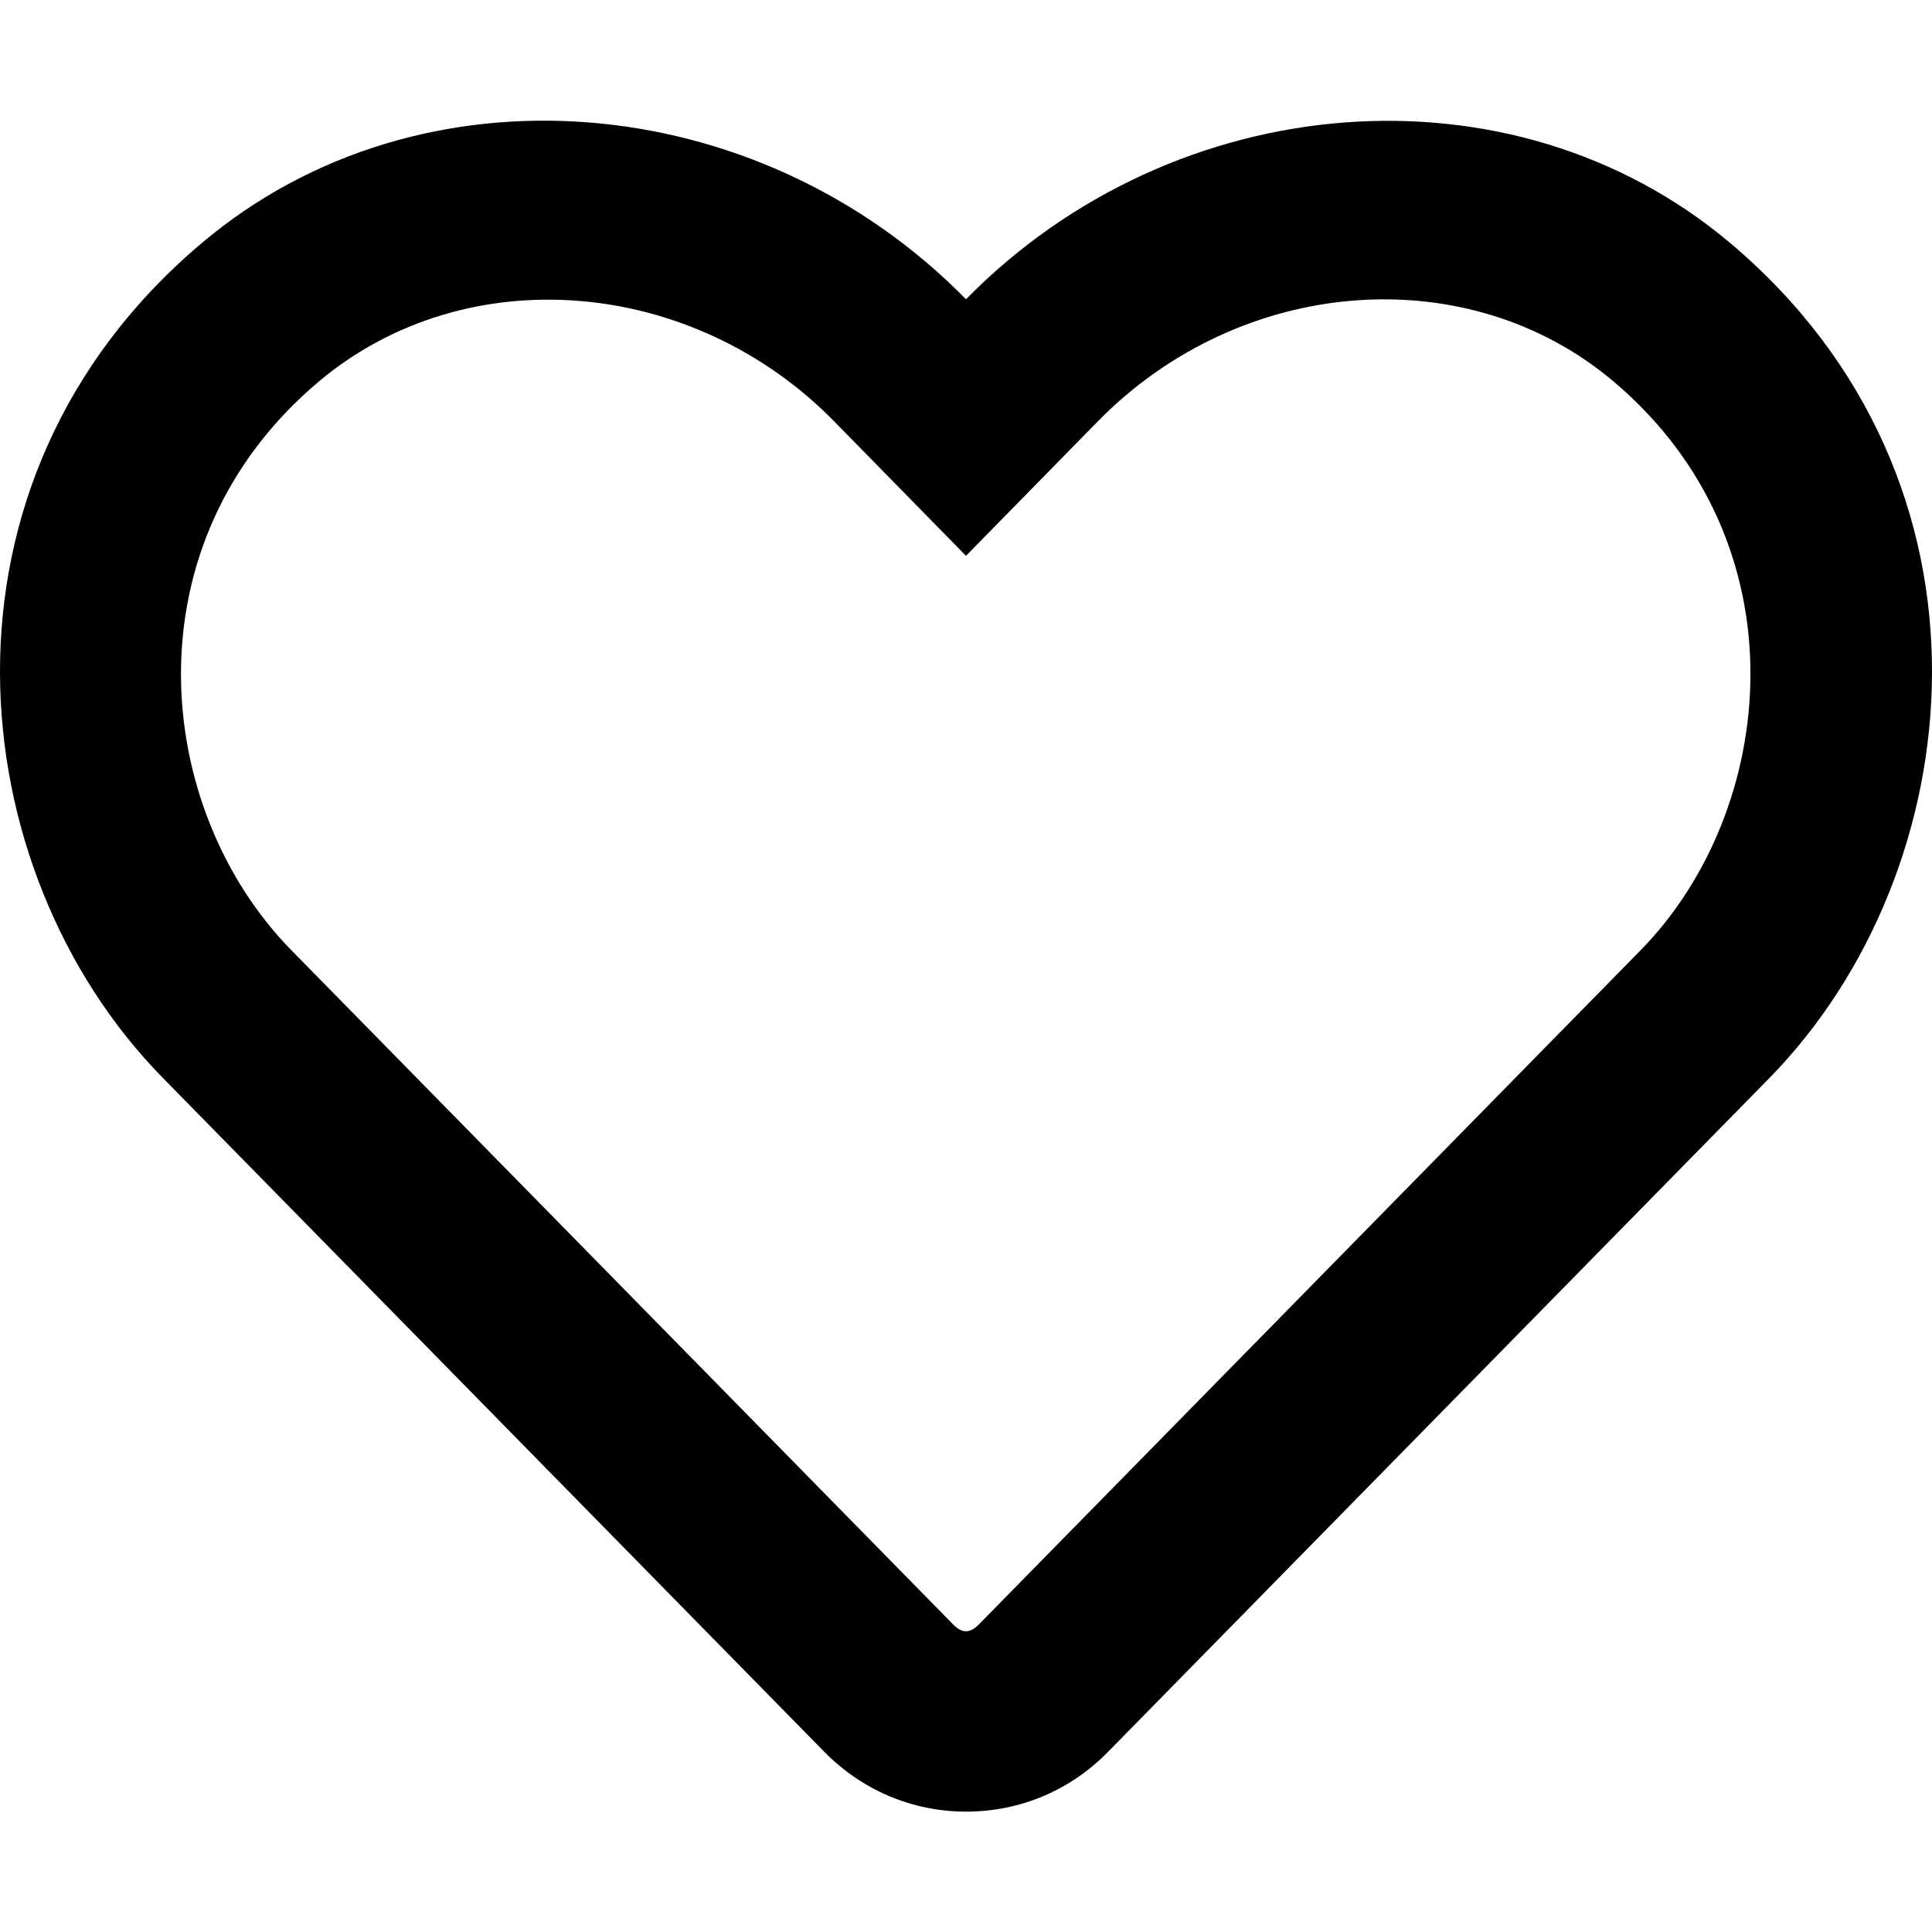
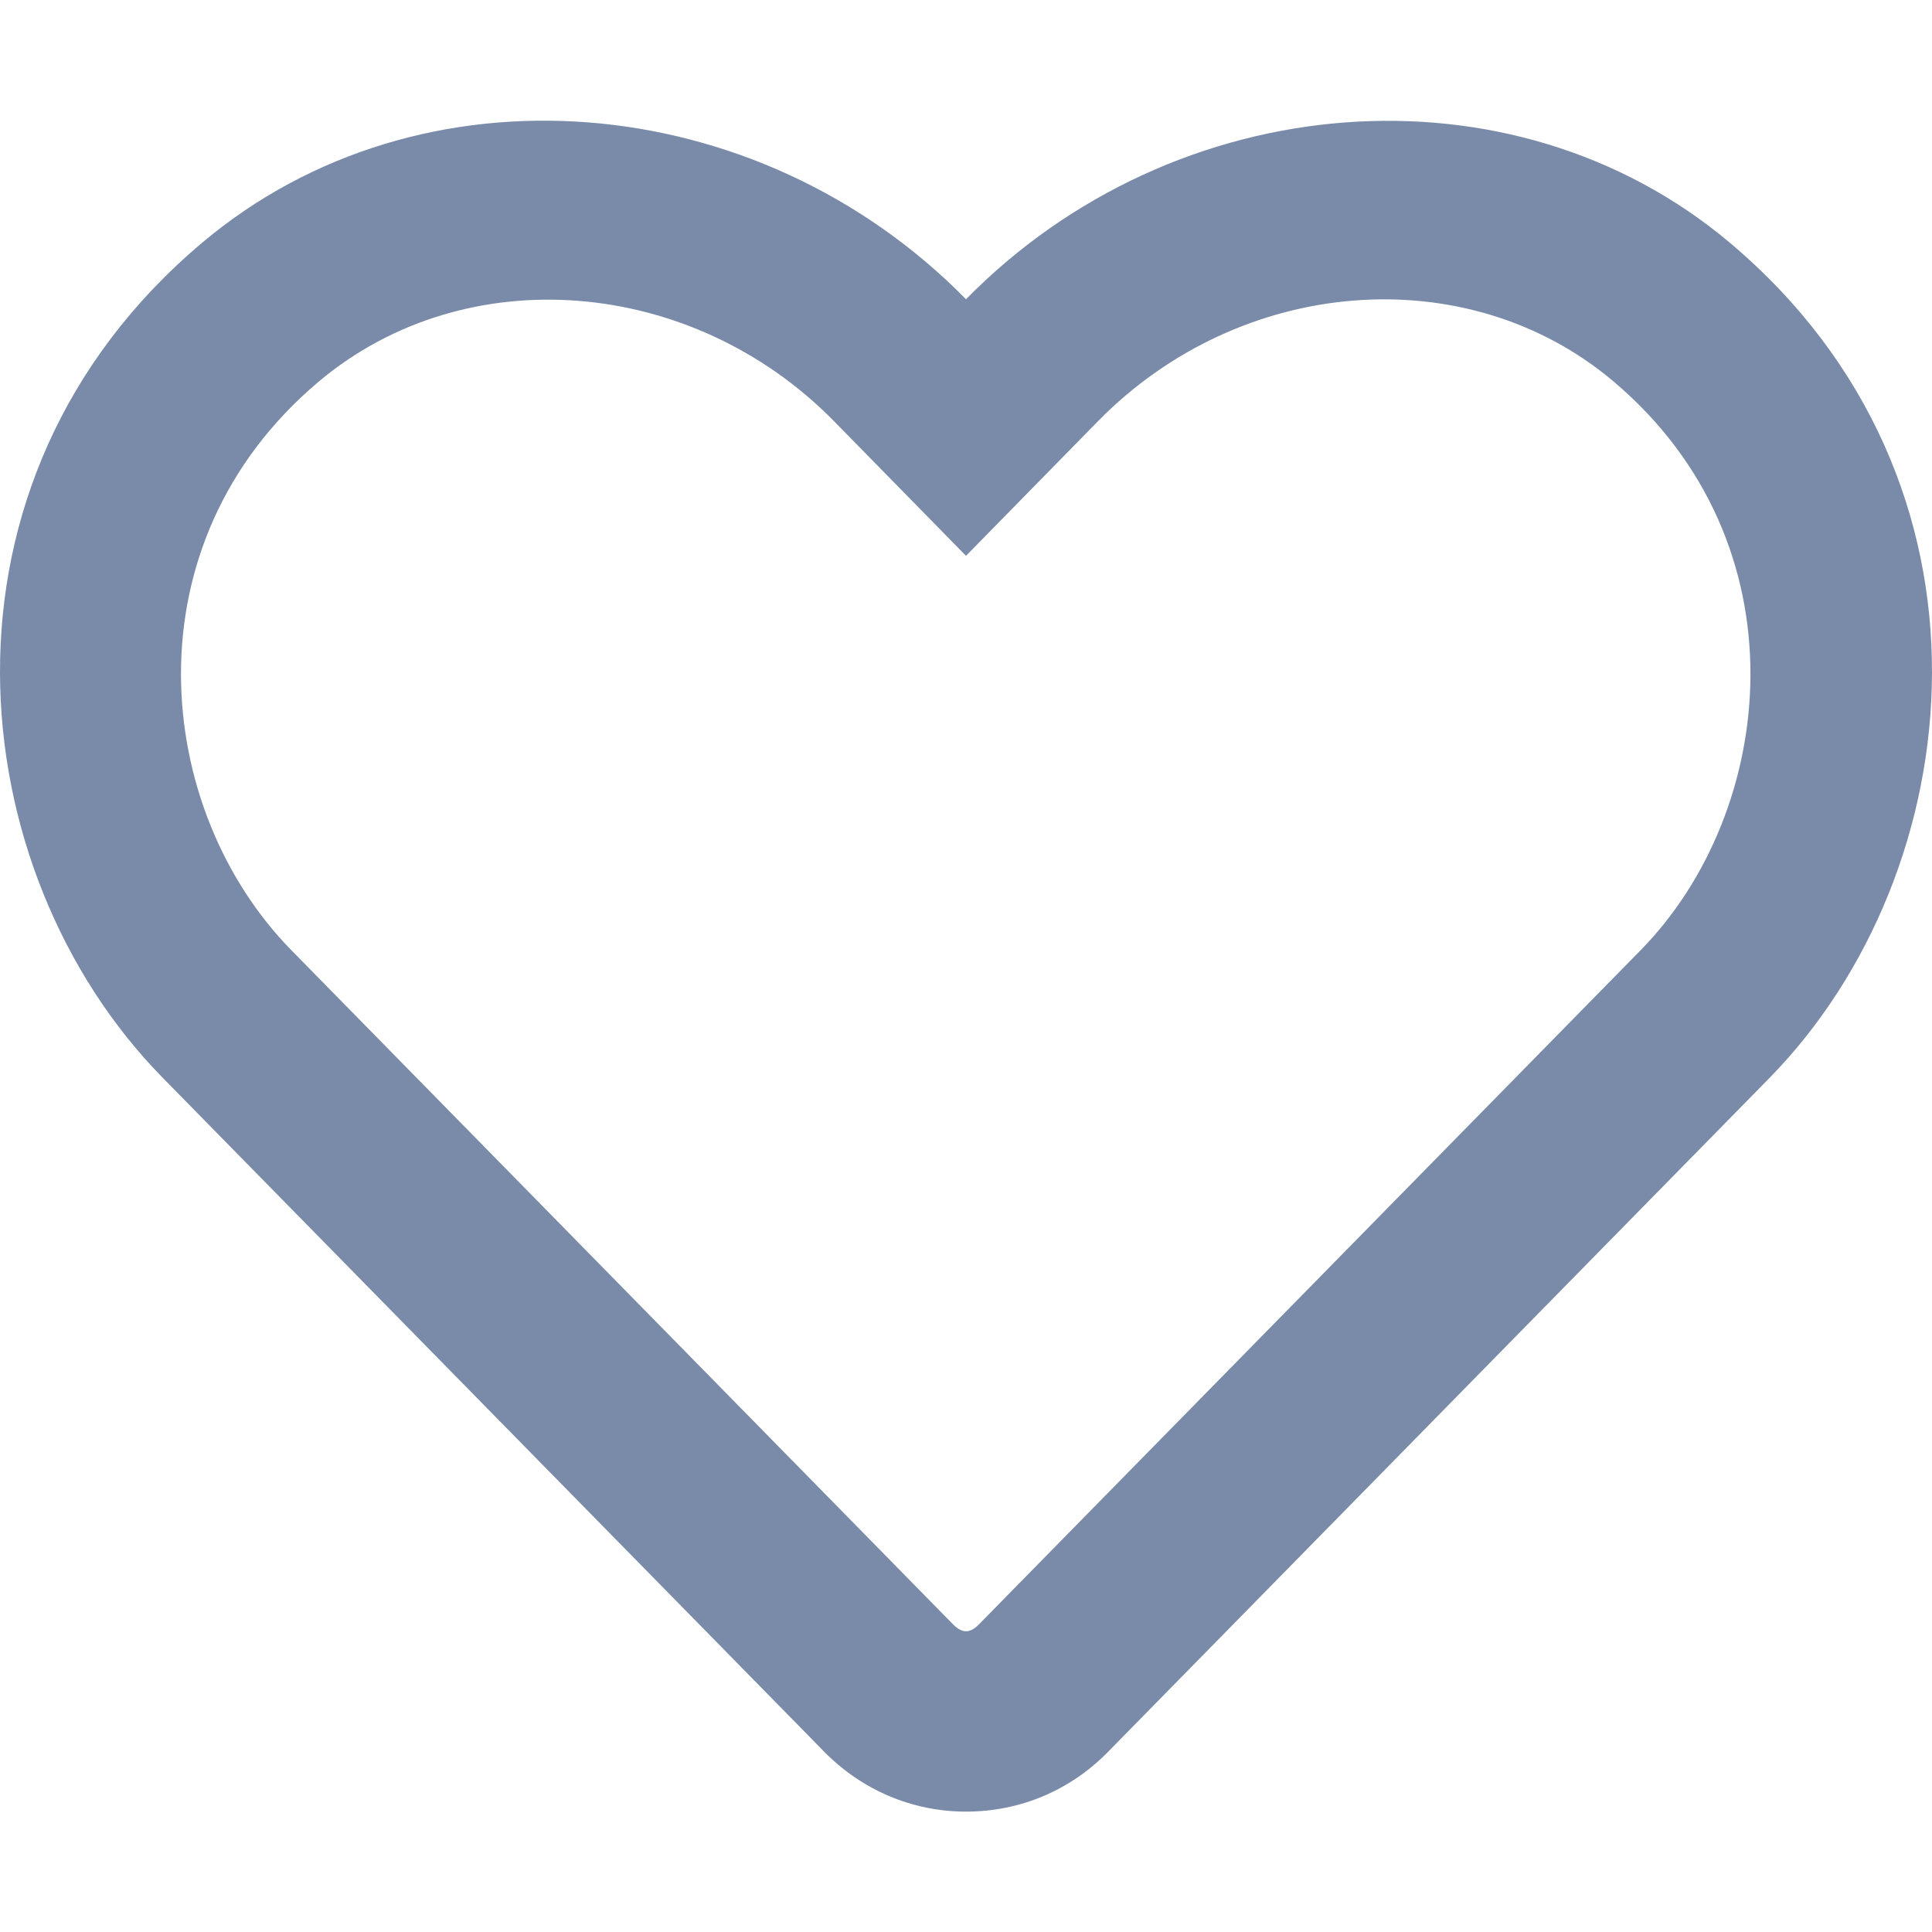
<svg xmlns="http://www.w3.org/2000/svg" aria-hidden="true" focusable="false" data-prefix="far" data-icon="heart" class="svg-inline--fa fa-heart fa-w-16" role="img" viewBox="0 0 512 512">
-   <path fill="currentColor" d="M458.4 64.3C400.6 15.7 311.3 23 256 79.3 200.7 23 111.4 15.6 53.6 64.3-21.6 127.6-10.6 230.8 43 285.5l175.4 178.7c10 10.2 23.4 15.9 37.6 15.9 14.3 0 27.6-5.6 37.6-15.8L469 285.6c53.5-54.7 64.7-157.9-10.6-221.3zm-23.6 187.5L259.4 430.5c-2.4 2.4-4.4 2.4-6.8 0L77.2 251.8c-36.5-37.2-43.9-107.6 7.3-150.7 38.9-32.7 98.9-27.8 136.5 10.5l35 35.7 35-35.7c37.8-38.5 97.8-43.2 136.5-10.6 51.1 43.1 43.5 113.9 7.3 150.8z" />
+   <path fill="#7a8baa" d="M458.4 64.3C400.6 15.7 311.3 23 256 79.3 200.7 23 111.4 15.6 53.6 64.3-21.6 127.6-10.6 230.8 43 285.5l175.4 178.7c10 10.2 23.4 15.9 37.6 15.9 14.3 0 27.6-5.6 37.6-15.8L469 285.6c53.5-54.7 64.7-157.9-10.6-221.3zm-23.6 187.5L259.4 430.5c-2.4 2.4-4.4 2.4-6.8 0L77.2 251.8c-36.5-37.2-43.9-107.6 7.3-150.7 38.9-32.7 98.9-27.8 136.5 10.5l35 35.7 35-35.7c37.8-38.5 97.8-43.2 136.5-10.6 51.1 43.1 43.5 113.9 7.3 150.8z" />
</svg>
